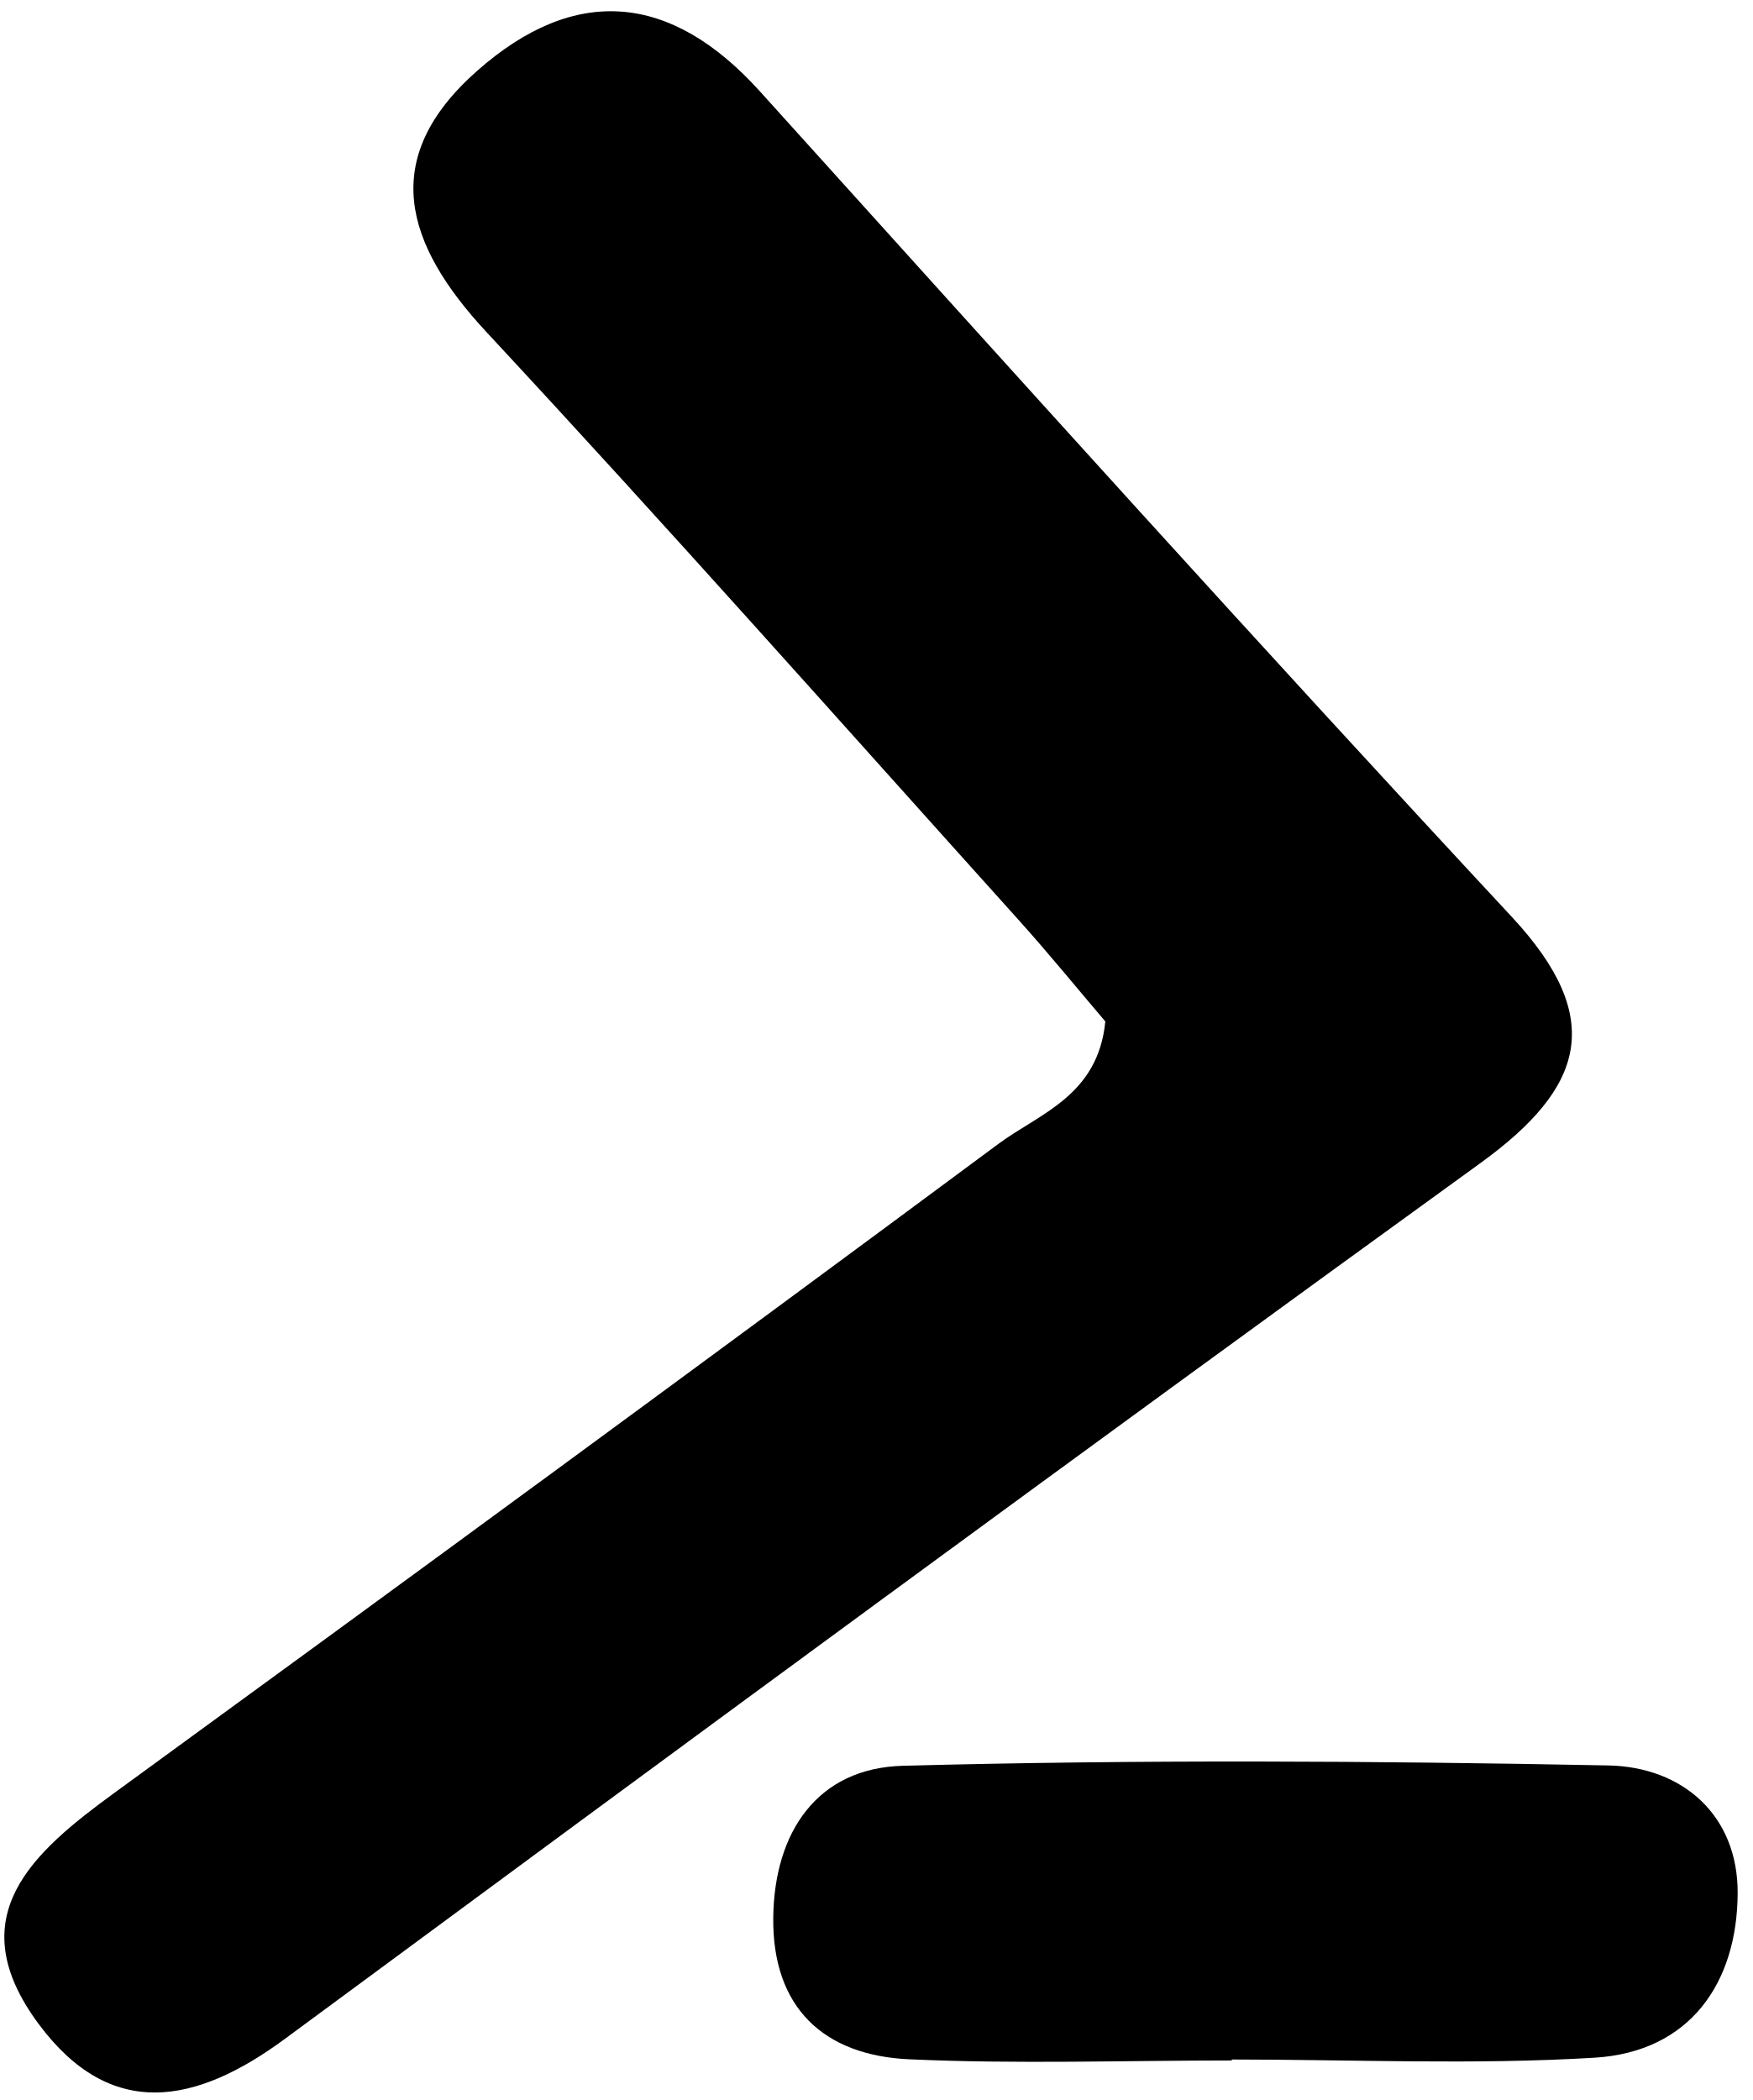
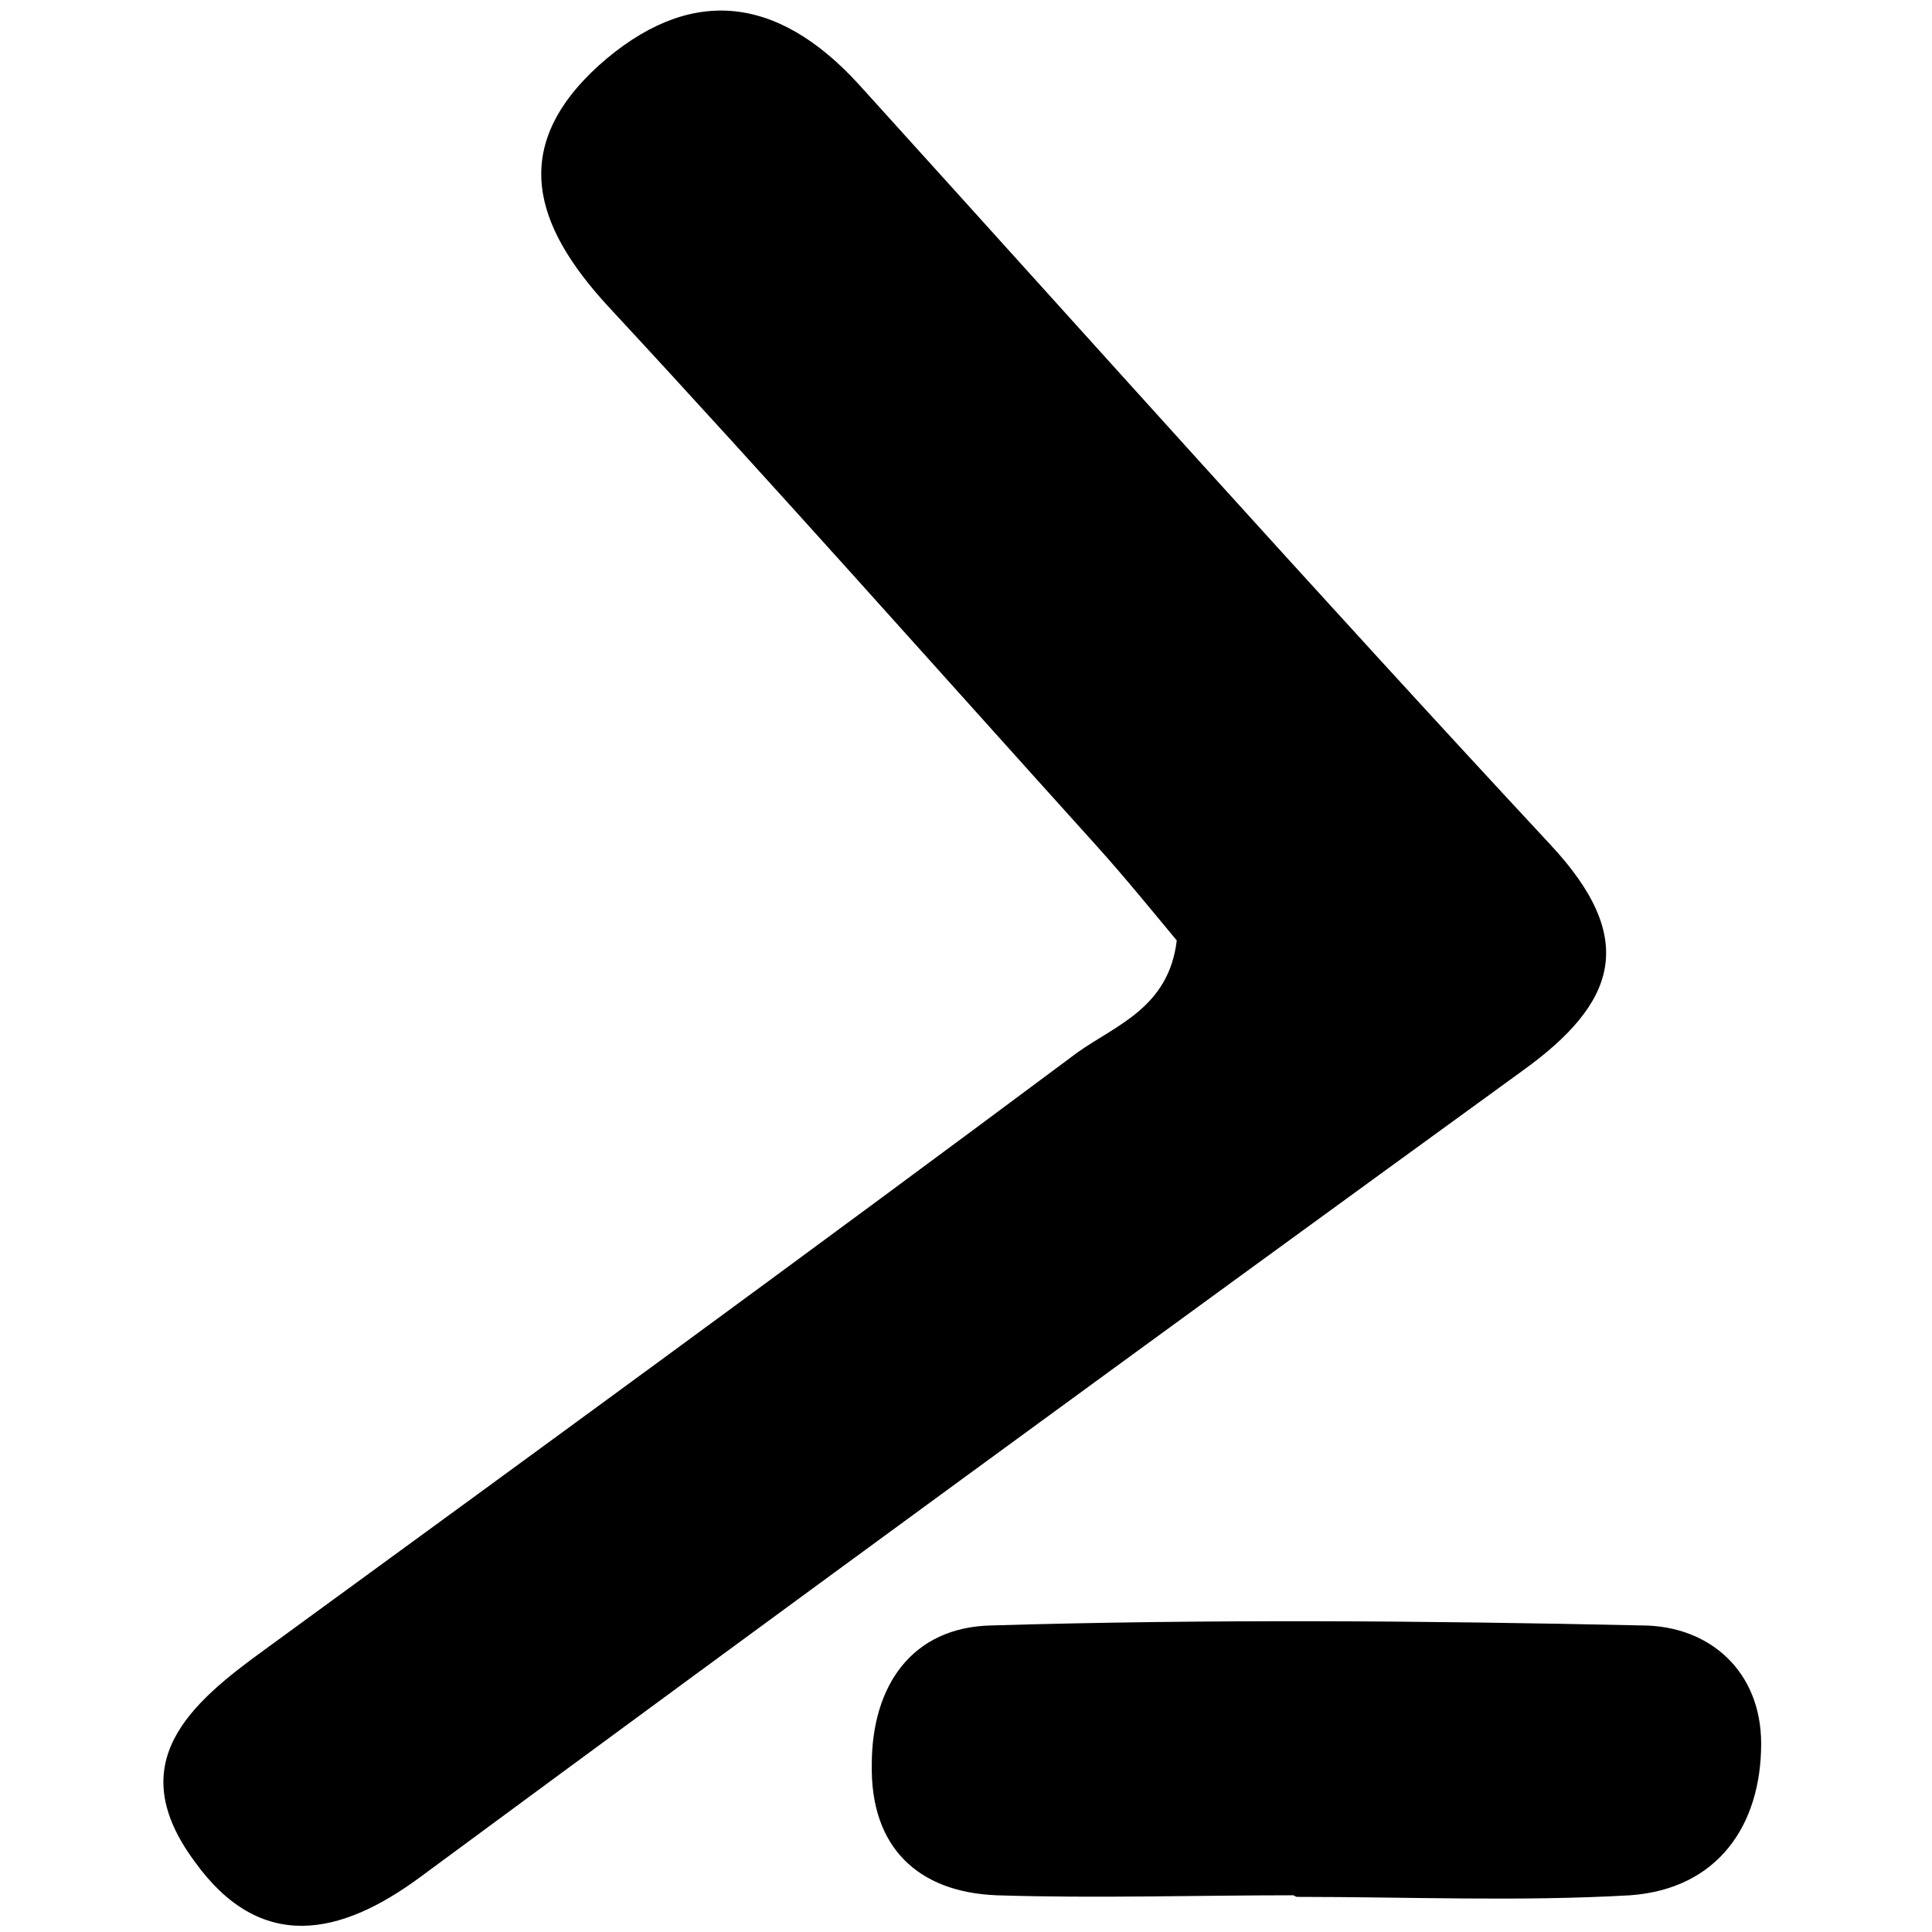
- <svg xmlns="http://www.w3.org/2000/svg" viewBox="0 0 101 121">
-   <g fill="none" fill-rule="evenodd">
-     <path d="M63.69 58.855c-1.543-1.81-3.237-3.894-5.03-5.886-10.174-11.3-20.257-22.684-30.61-33.815C23.31 14.06 21.8 9.114 27.49 4.085c5.623-4.97 11.148-4.53 16.306 1.188C58.162 21.193 72.51 37.13 87.113 52.83c5.452 5.864 4.182 9.851-1.823 14.196-23.049 16.683-45.968 33.547-68.862 50.443-5.146 3.8-10.052 4.75-14.209-.86-4.586-6.19-.343-9.872 4.414-13.336 17.013-12.392 33.993-24.83 50.9-37.366 2.355-1.746 5.736-2.764 6.157-7.05Z" fill="currentColor" />
-     <path d="M70.977 118.723c-6.196 0-12.4.213-18.583-.068-4.932-.223-7.9-2.979-7.838-8.174.06-4.912 2.536-8.605 7.463-8.738 13.542-.363 27.104-.285 40.651-.02 4.305.084 7.483 2.89 7.457 7.375-.03 5.146-2.739 9.133-8.25 9.465-6.944.42-13.93.104-20.899.104v.056Z" fill="currentColor" />
-   </g>
+ <svg xmlns="http://www.w3.org/2000/svg" viewBox="0 0 121 121">
+   <path fill="currentColor" fill-rule="evenodd" d="M73.7 58.9c-1.5-1.8-3.2-3.9-5-5.9-10.2-11.3-20.3-22.7-30.6-33.8-4.7-5.1-6.2-10-.6-15.1 5.6-5 11.1-4.5 16.3 1.2 14.4 15.9 28.7 31.9 43.3 47.6 5.5 5.9 4.2 9.9-1.8 14.2-23 16.7-46 33.5-68.9 50.4-5.1 3.8-10.1 4.8-14.2-.9-4.6-6.2-.3-9.9 4.4-13.3 17-12.4 34-24.8 50.9-37.4 2.4-1.7 5.7-2.8 6.2-7zM81 118.7c-6.2 0-12.4.2-18.6 0-4.9-.2-7.9-3-7.8-8.2 0-4.9 2.5-8.6 7.5-8.7 13.5-.4 27.1-.3 40.7 0 4.3 0 7.5 2.9 7.5 7.4 0 5.1-2.7 9.1-8.2 9.5-6.9.4-13.9.1-20.9.1z" />
</svg>
